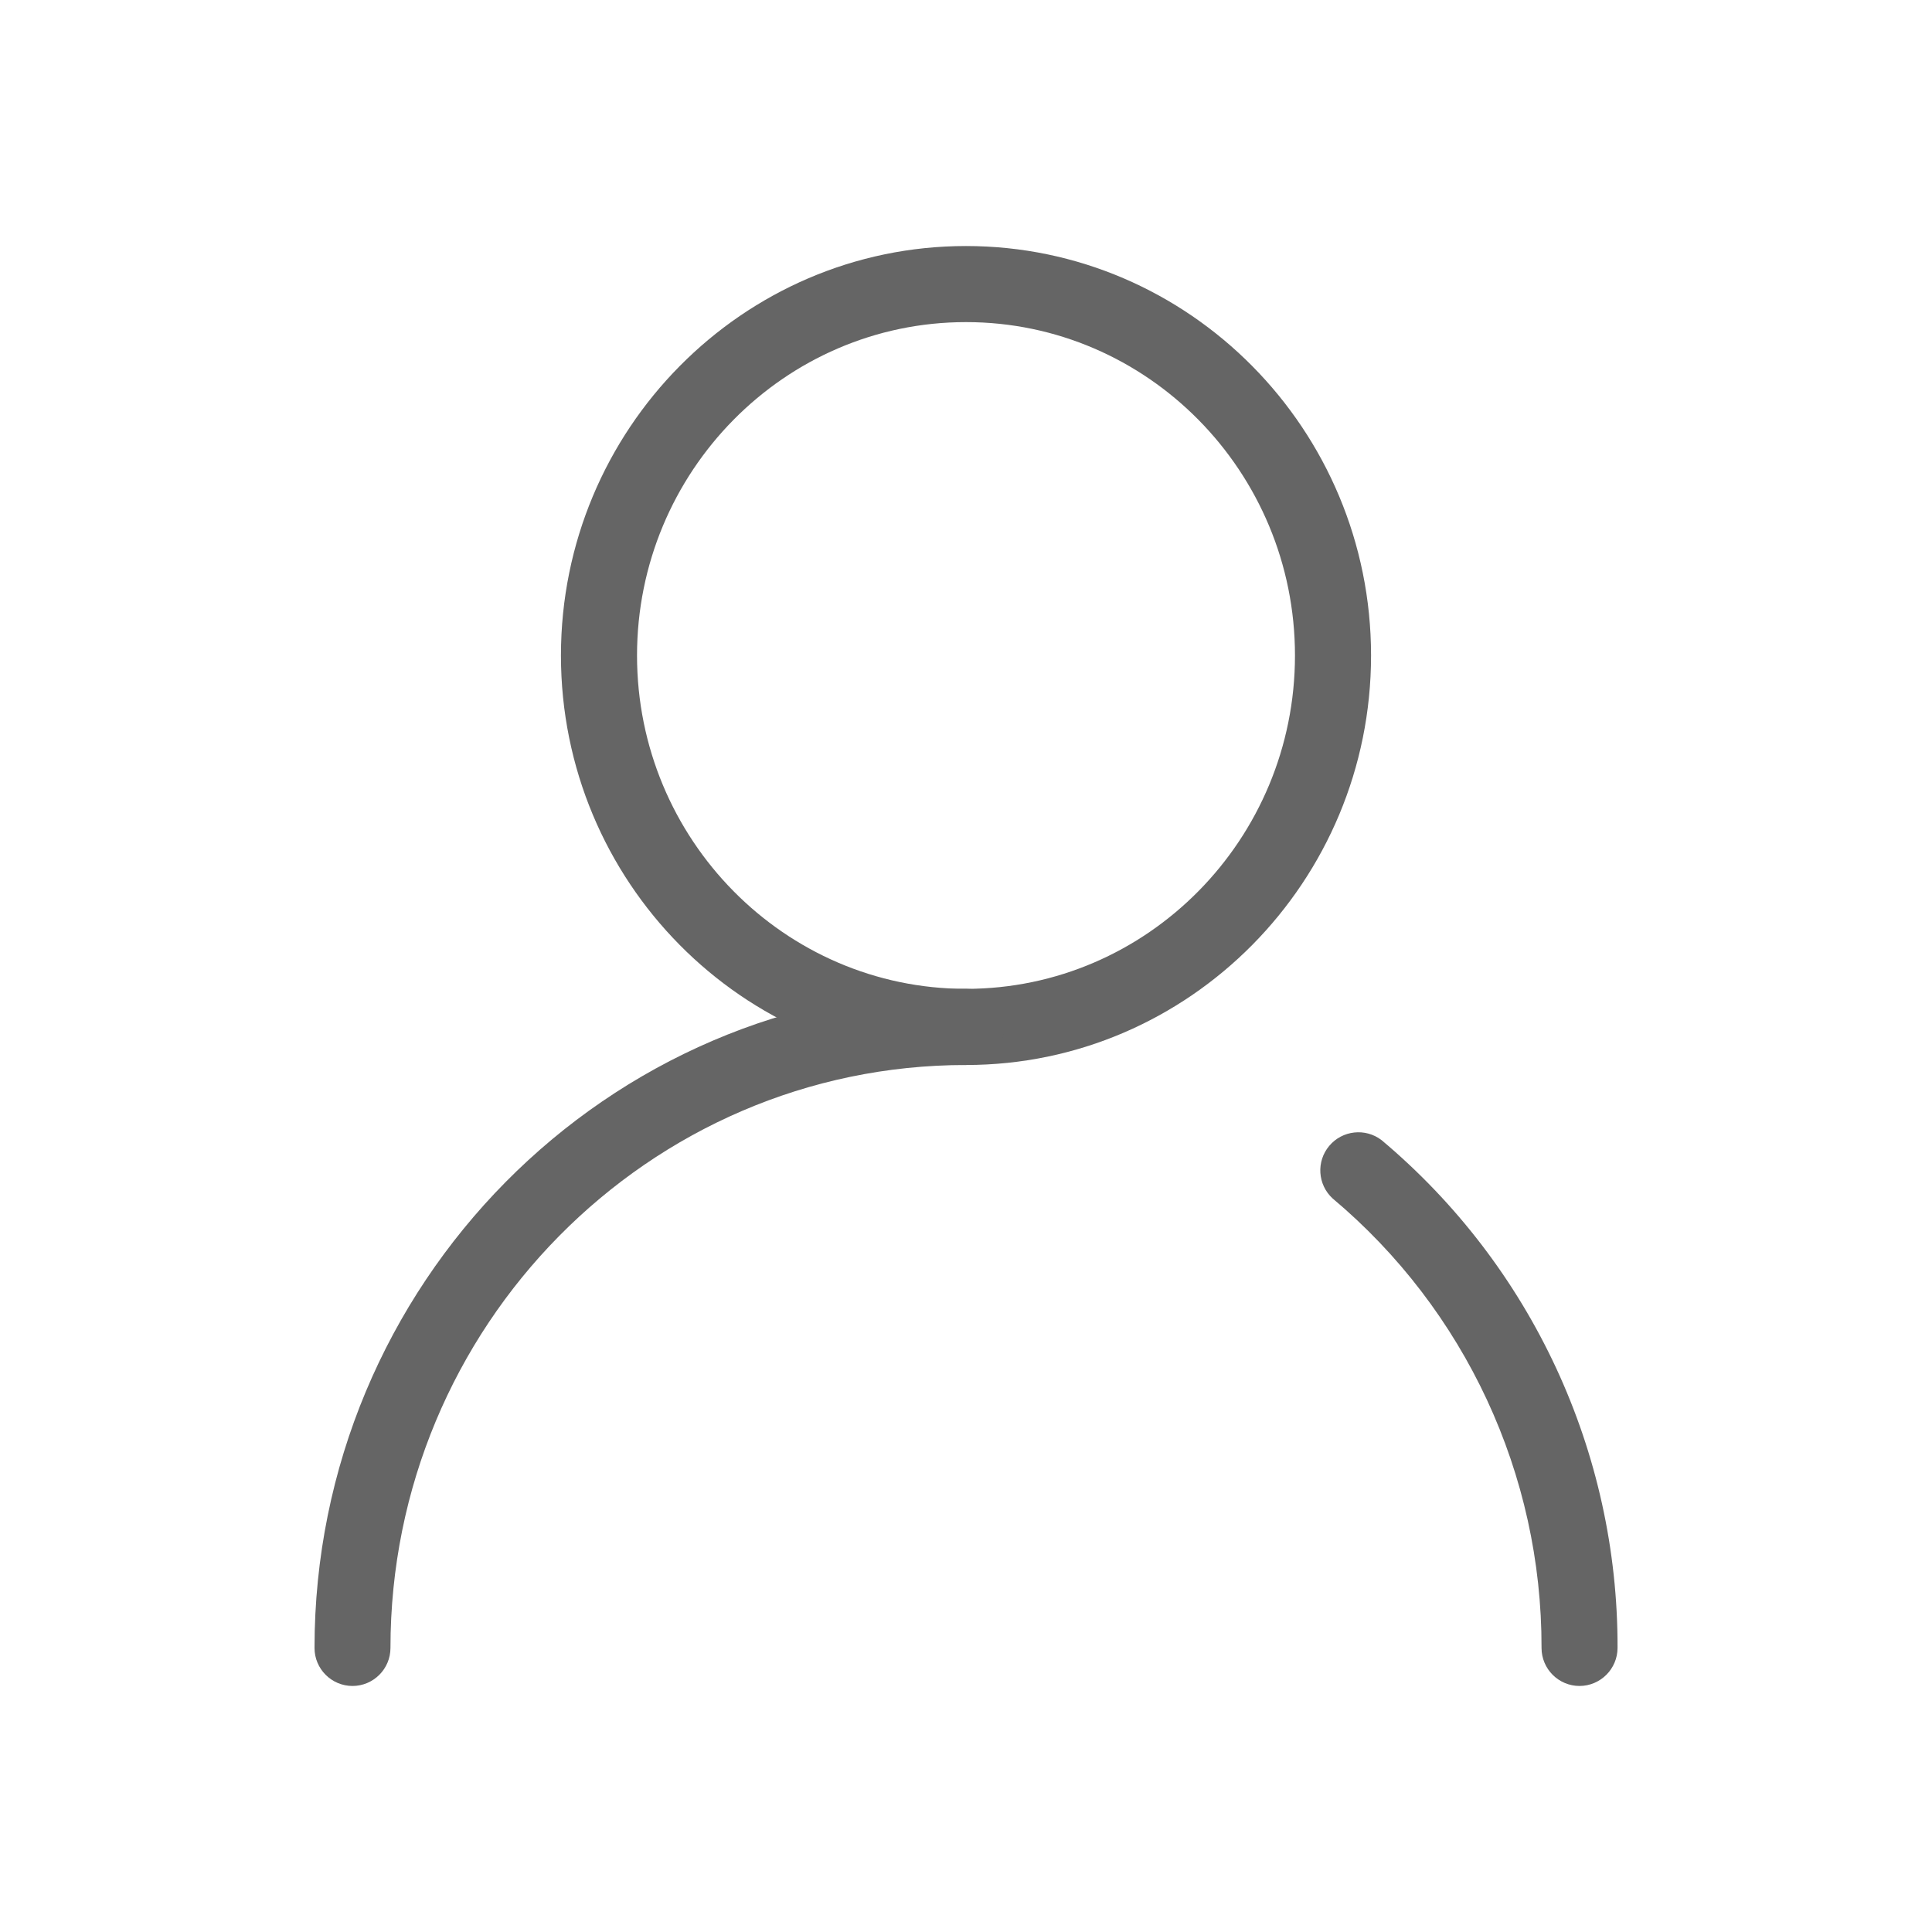
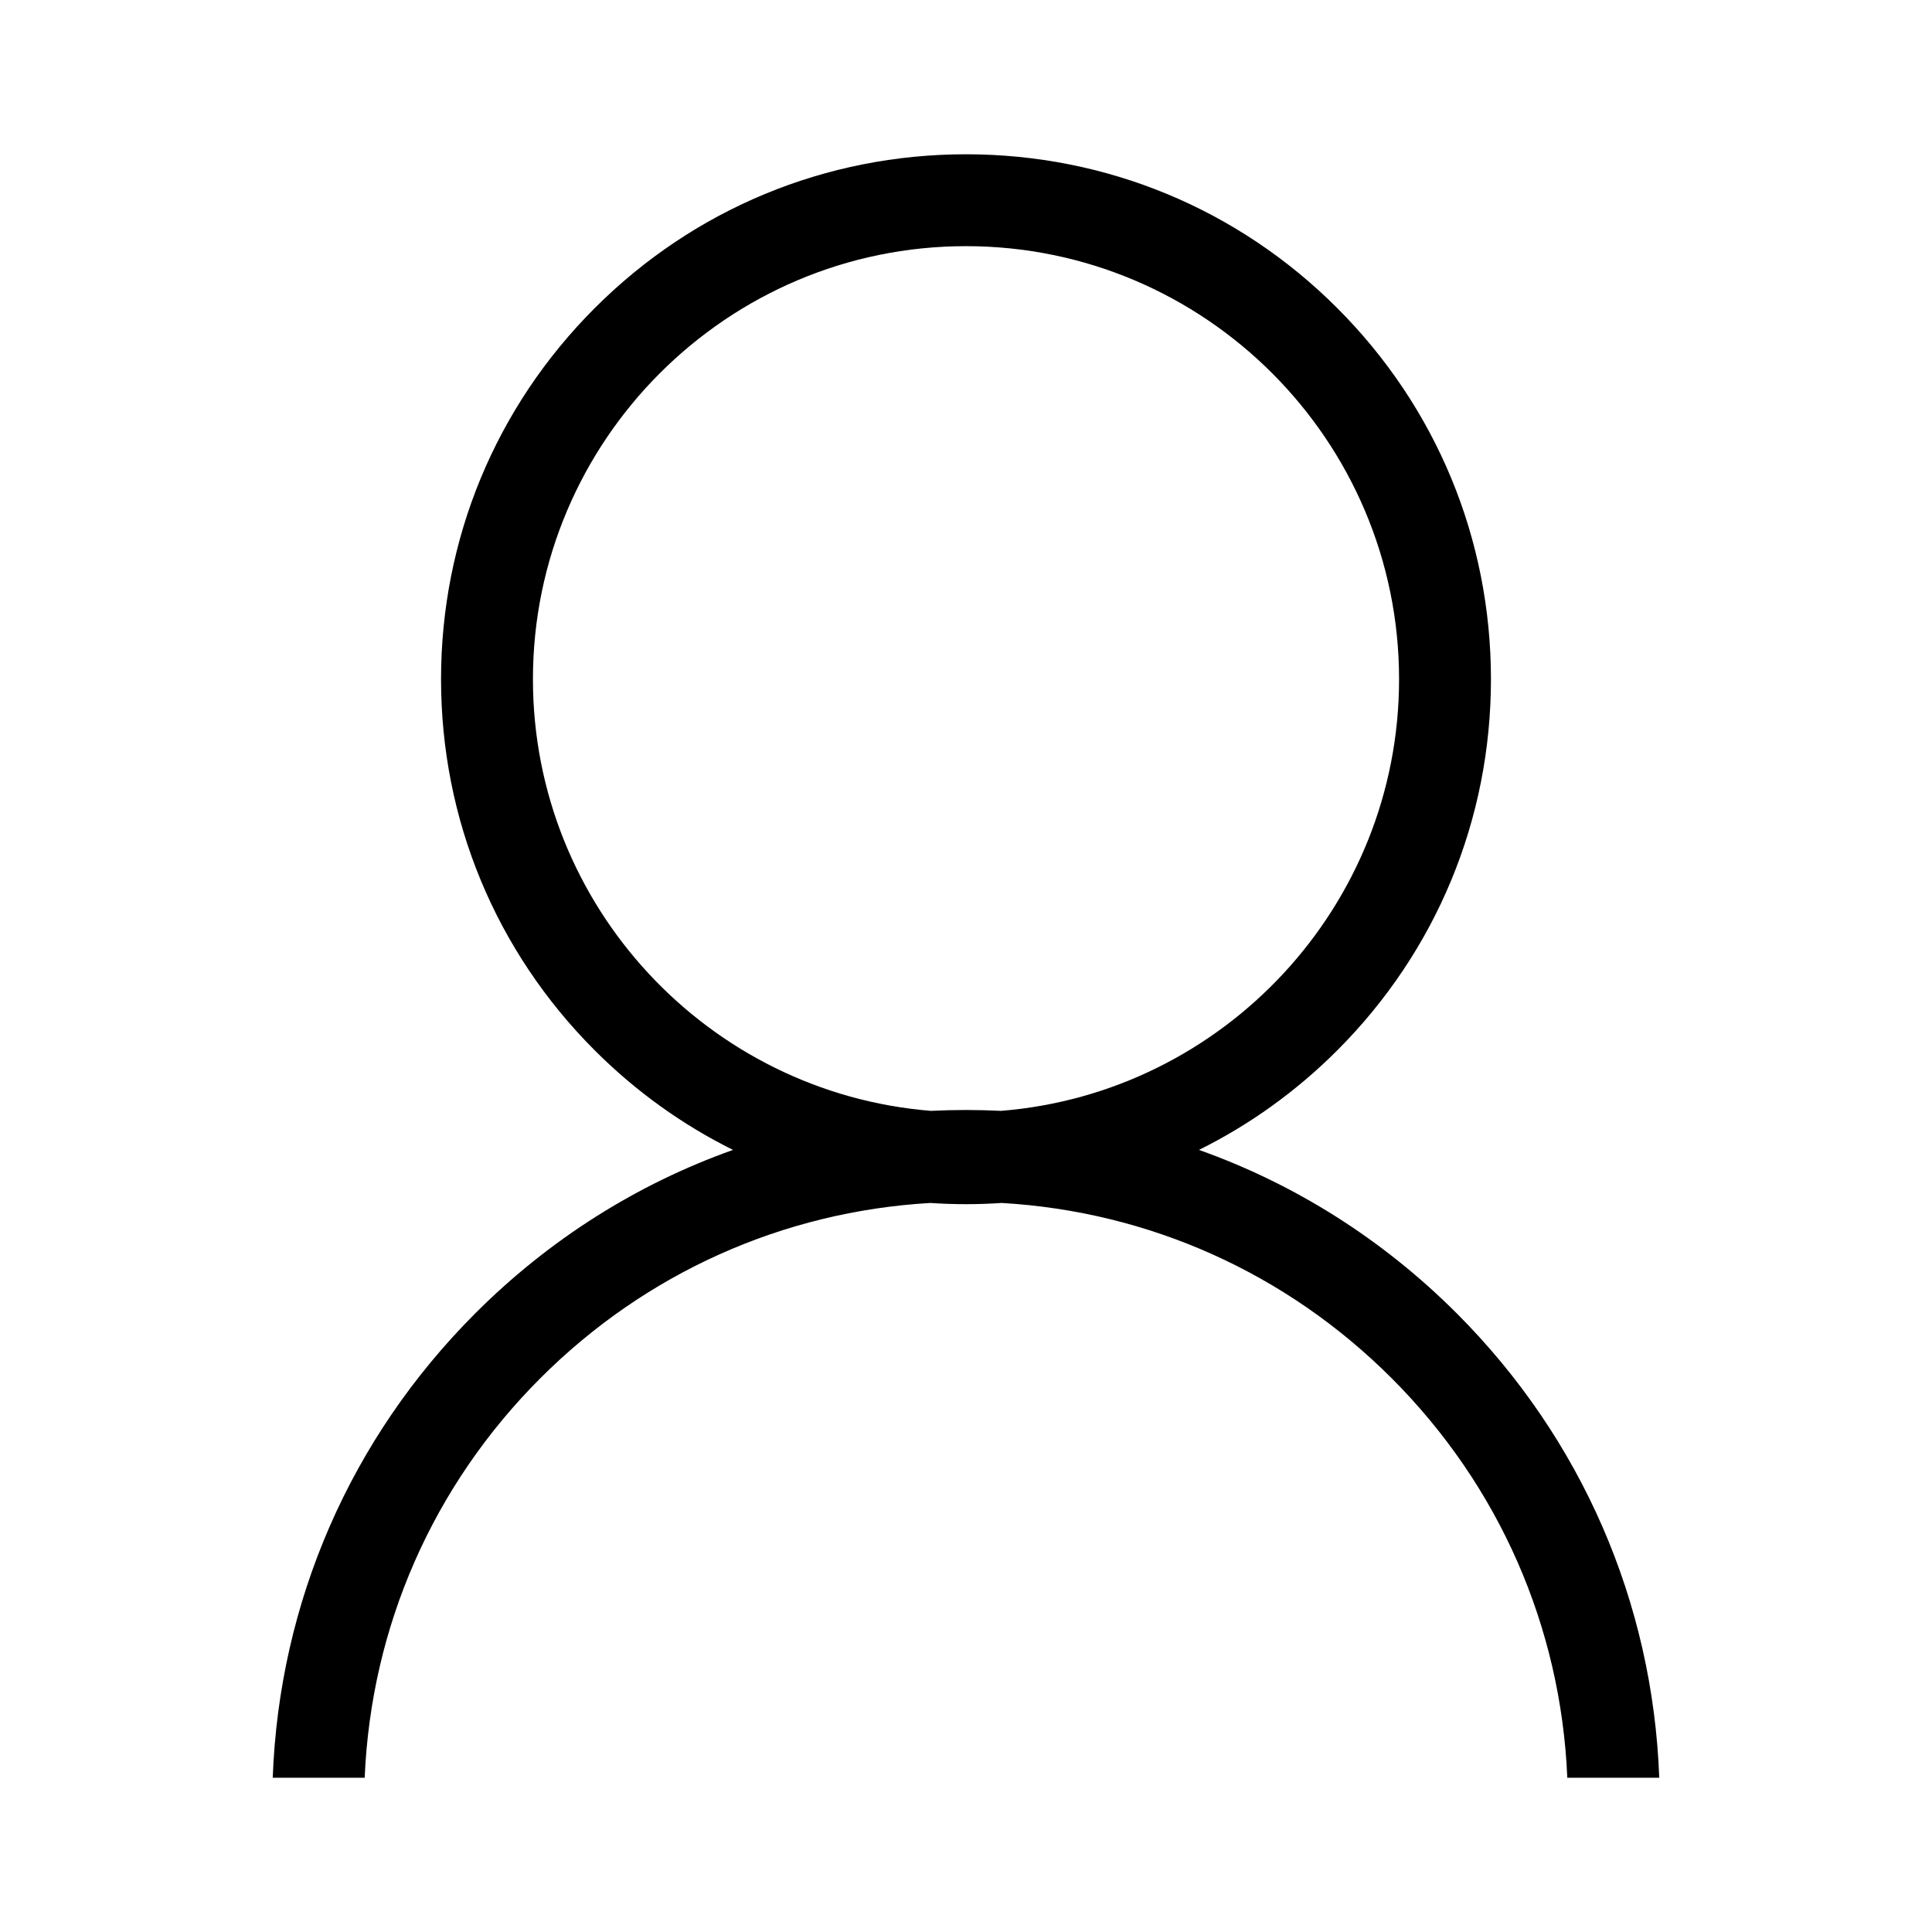
- <svg xmlns="http://www.w3.org/2000/svg" t="1701765634438" class="icon" viewBox="0 0 1024 1024" version="1.1" p-id="3279" width="200" height="200">
-   <path d="M512 564.471c-118.431 0-214.687-97.351-214.687-217.053 0-119.667 96.291-217.017 214.687-217.017 118.36 0 214.687 97.351 214.687 217.017 0 119.702-96.327 217.053-214.687 217.053z m0-393.746c-96.15 0-174.362 79.272-174.362 176.693 0 97.457 78.212 176.693 174.362 176.693s174.362-79.272 174.362-176.693c0-97.421-78.212-176.693-174.362-176.693z" fill="#656565" p-id="3280" />
-   <path d="M837.173 893.599a20.162 20.162 0 0 1-20.127-20.162 310.237 310.237 0 0 0-110.769-238.274 20.198 20.198 0 0 1 25.953-30.897 350.137 350.137 0 0 1 125.105 269.171 20.233 20.233 0 0 1-20.162 20.162z m-650.346 0a20.162 20.162 0 0 1-20.127-20.162c0-192.618 154.906-349.325 345.3-349.325a20.162 20.162 0 0 1 0 40.36c-168.218 0-305.046 138.593-305.046 308.966a20.162 20.162 0 0 1-20.127 20.162z" fill="#656565" p-id="3281" />
+ <svg xmlns="http://www.w3.org/2000/svg" t="1701769276836" class="icon" viewBox="0 0 1024 1024" version="1.1" p-id="9071" width="200" height="200">
+   <path d="M772.016 696.022c-39.228-39.229-85.763-68.498-136.531-86.546 26.775-13.284 51.501-30.977 73.254-52.73 52.552-52.551 81.494-122.422 81.494-196.741s-28.941-144.19-81.494-196.742c-52.551-52.551-122.422-81.493-196.741-81.493s-144.19 28.942-196.742 81.493c-52.552 52.551-81.494 122.422-81.494 196.742s28.941 144.19 81.494 196.741c21.753 21.753 46.481 39.446 73.256 52.73-50.769 18.049-97.303 47.317-136.533 86.546-66.188 66.187-104.01 153.166-107.423 246.208l48.731 0c3.387-80.029 36.14-154.783 93.129-211.77 55.771-55.771 128.558-88.327 206.651-92.867 6.274 0.419 12.583 0.646 18.929 0.646 6.346 0 12.656-0.227 18.929-0.646 78.092 4.54 150.88 37.096 206.651 92.867 56.988 56.987 89.742 131.741 93.129 211.77l48.731 0C876.027 849.189 838.205 762.21 772.016 696.022zM282.467 360.004c0-126.565 102.968-229.534 229.534-229.534 126.565 0 229.534 102.969 229.534 229.534 0 120.305-93.04 219.28-210.942 228.775-6.171-0.305-12.37-0.46-18.591-0.46-6.223 0-12.421 0.156-18.592 0.46C375.506 579.284 282.467 480.309 282.467 360.004z" p-id="9072" />
</svg>
